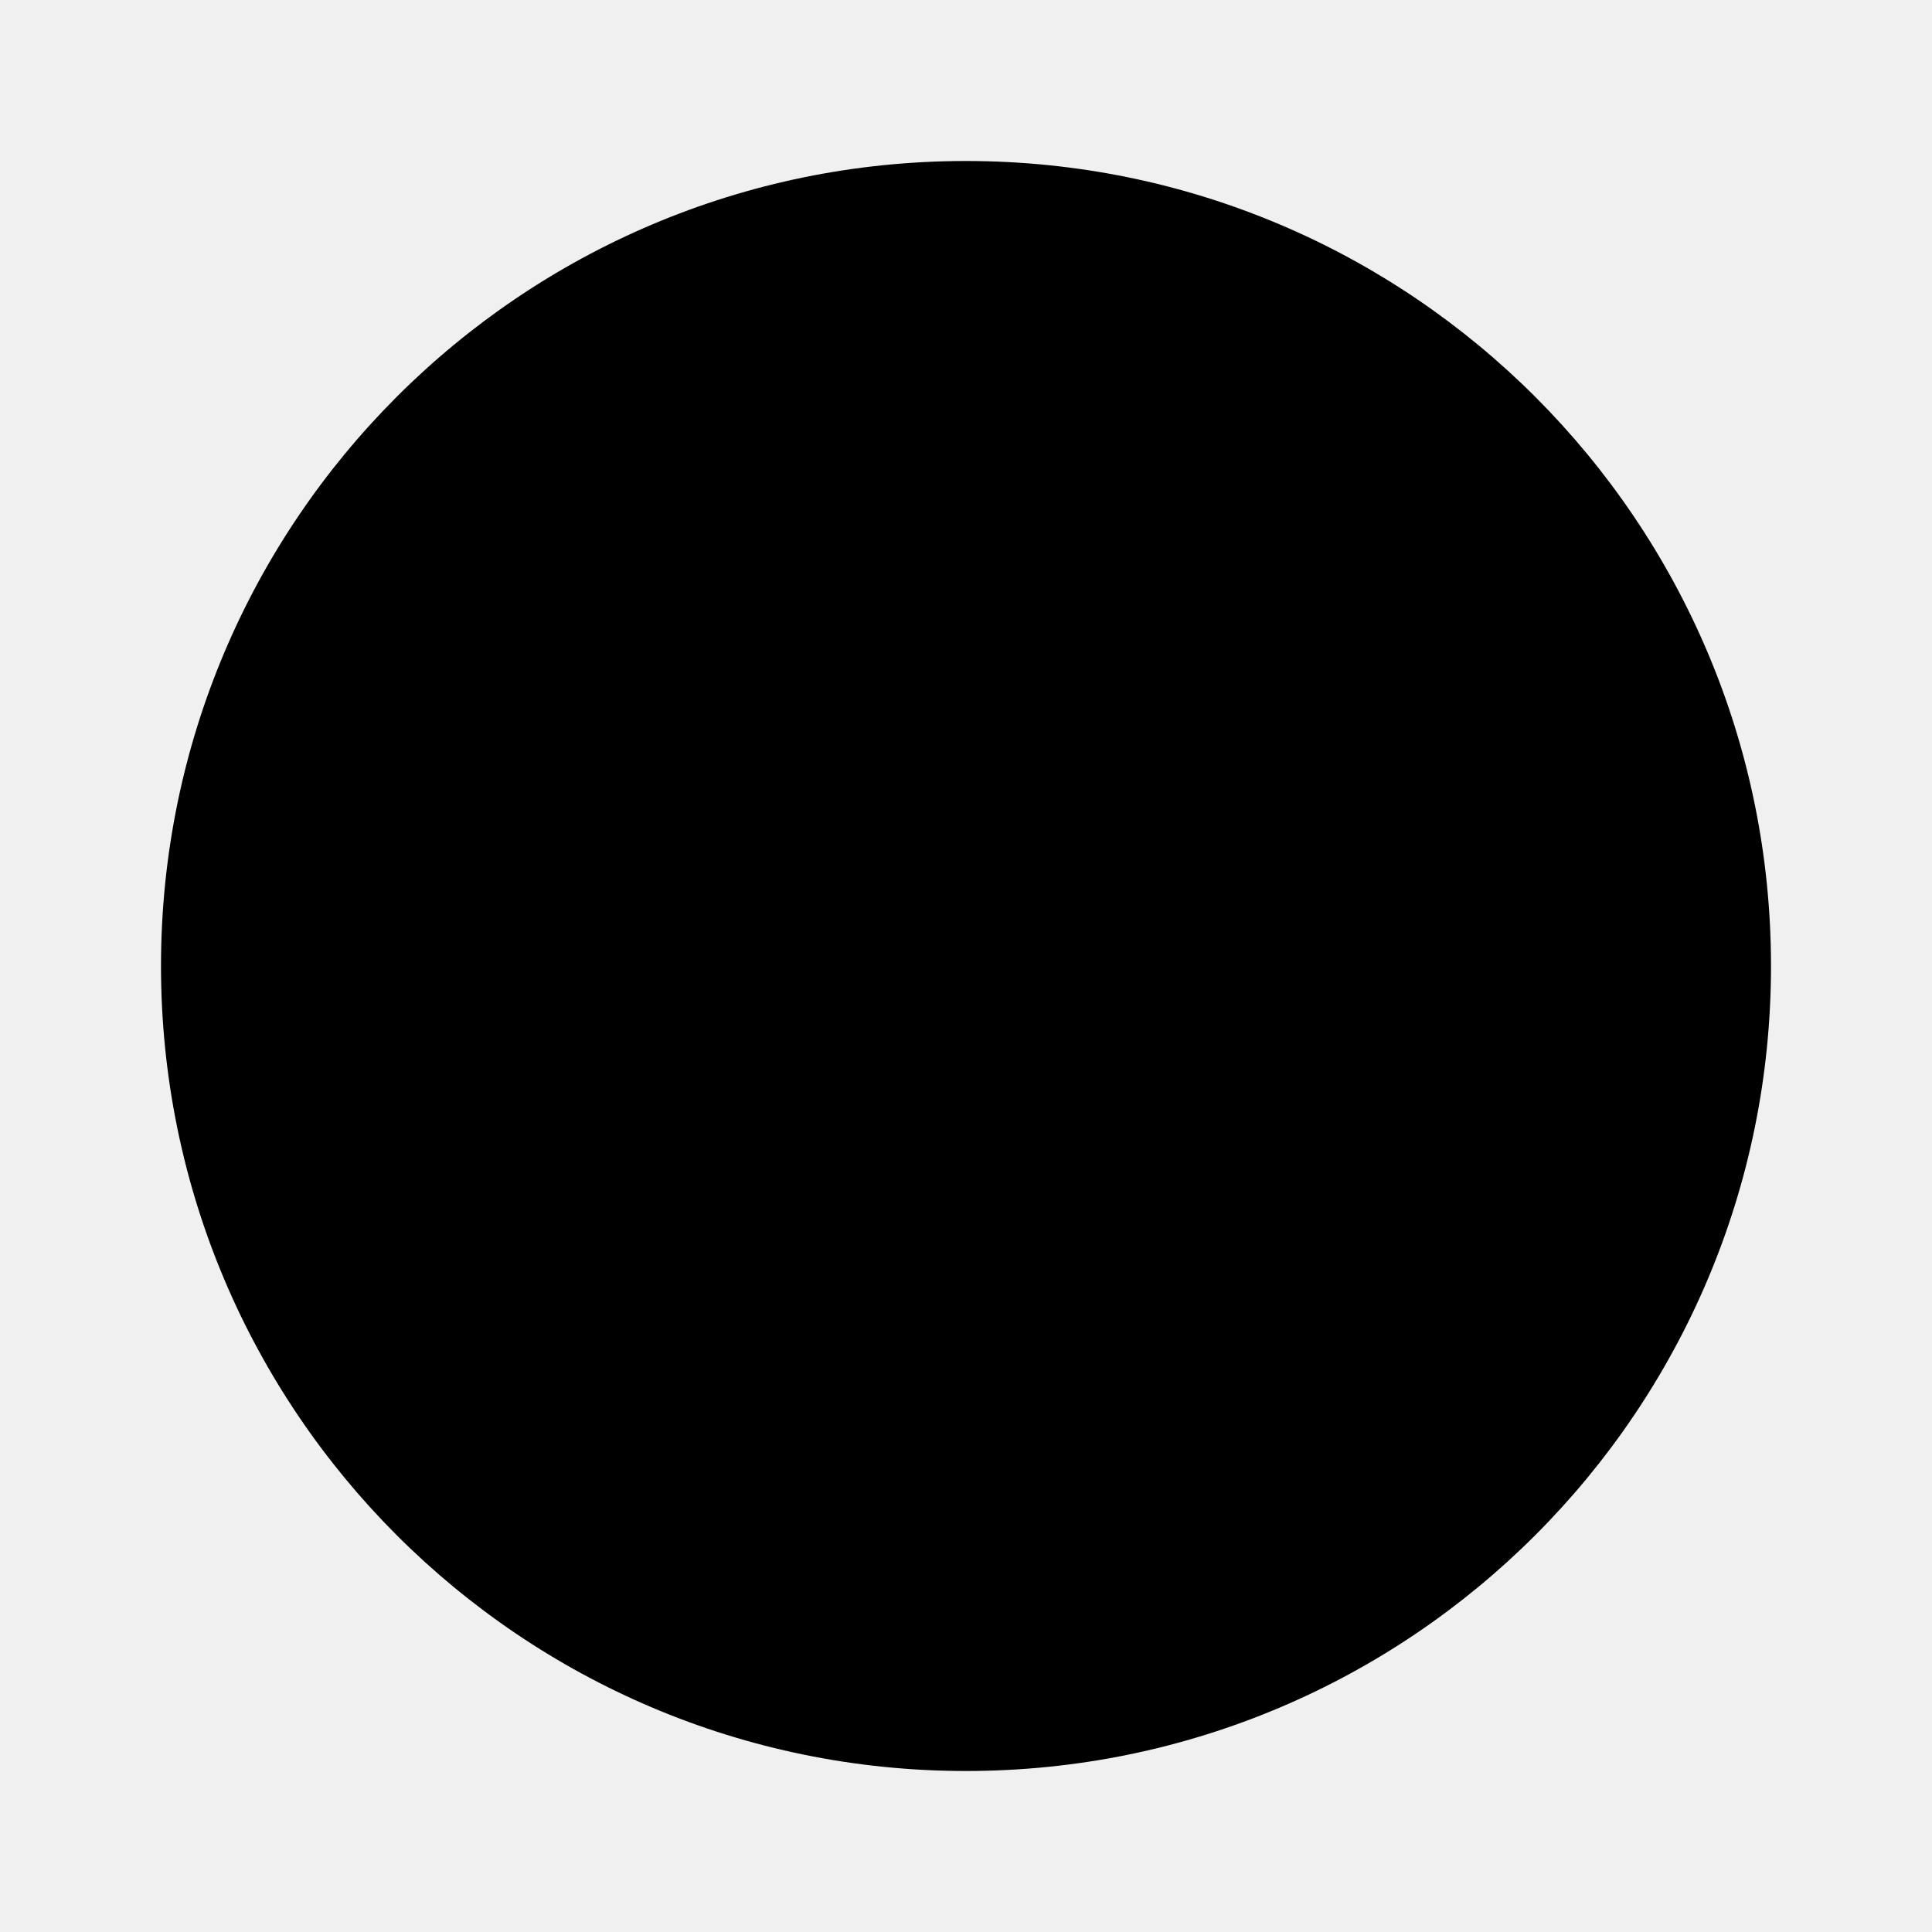
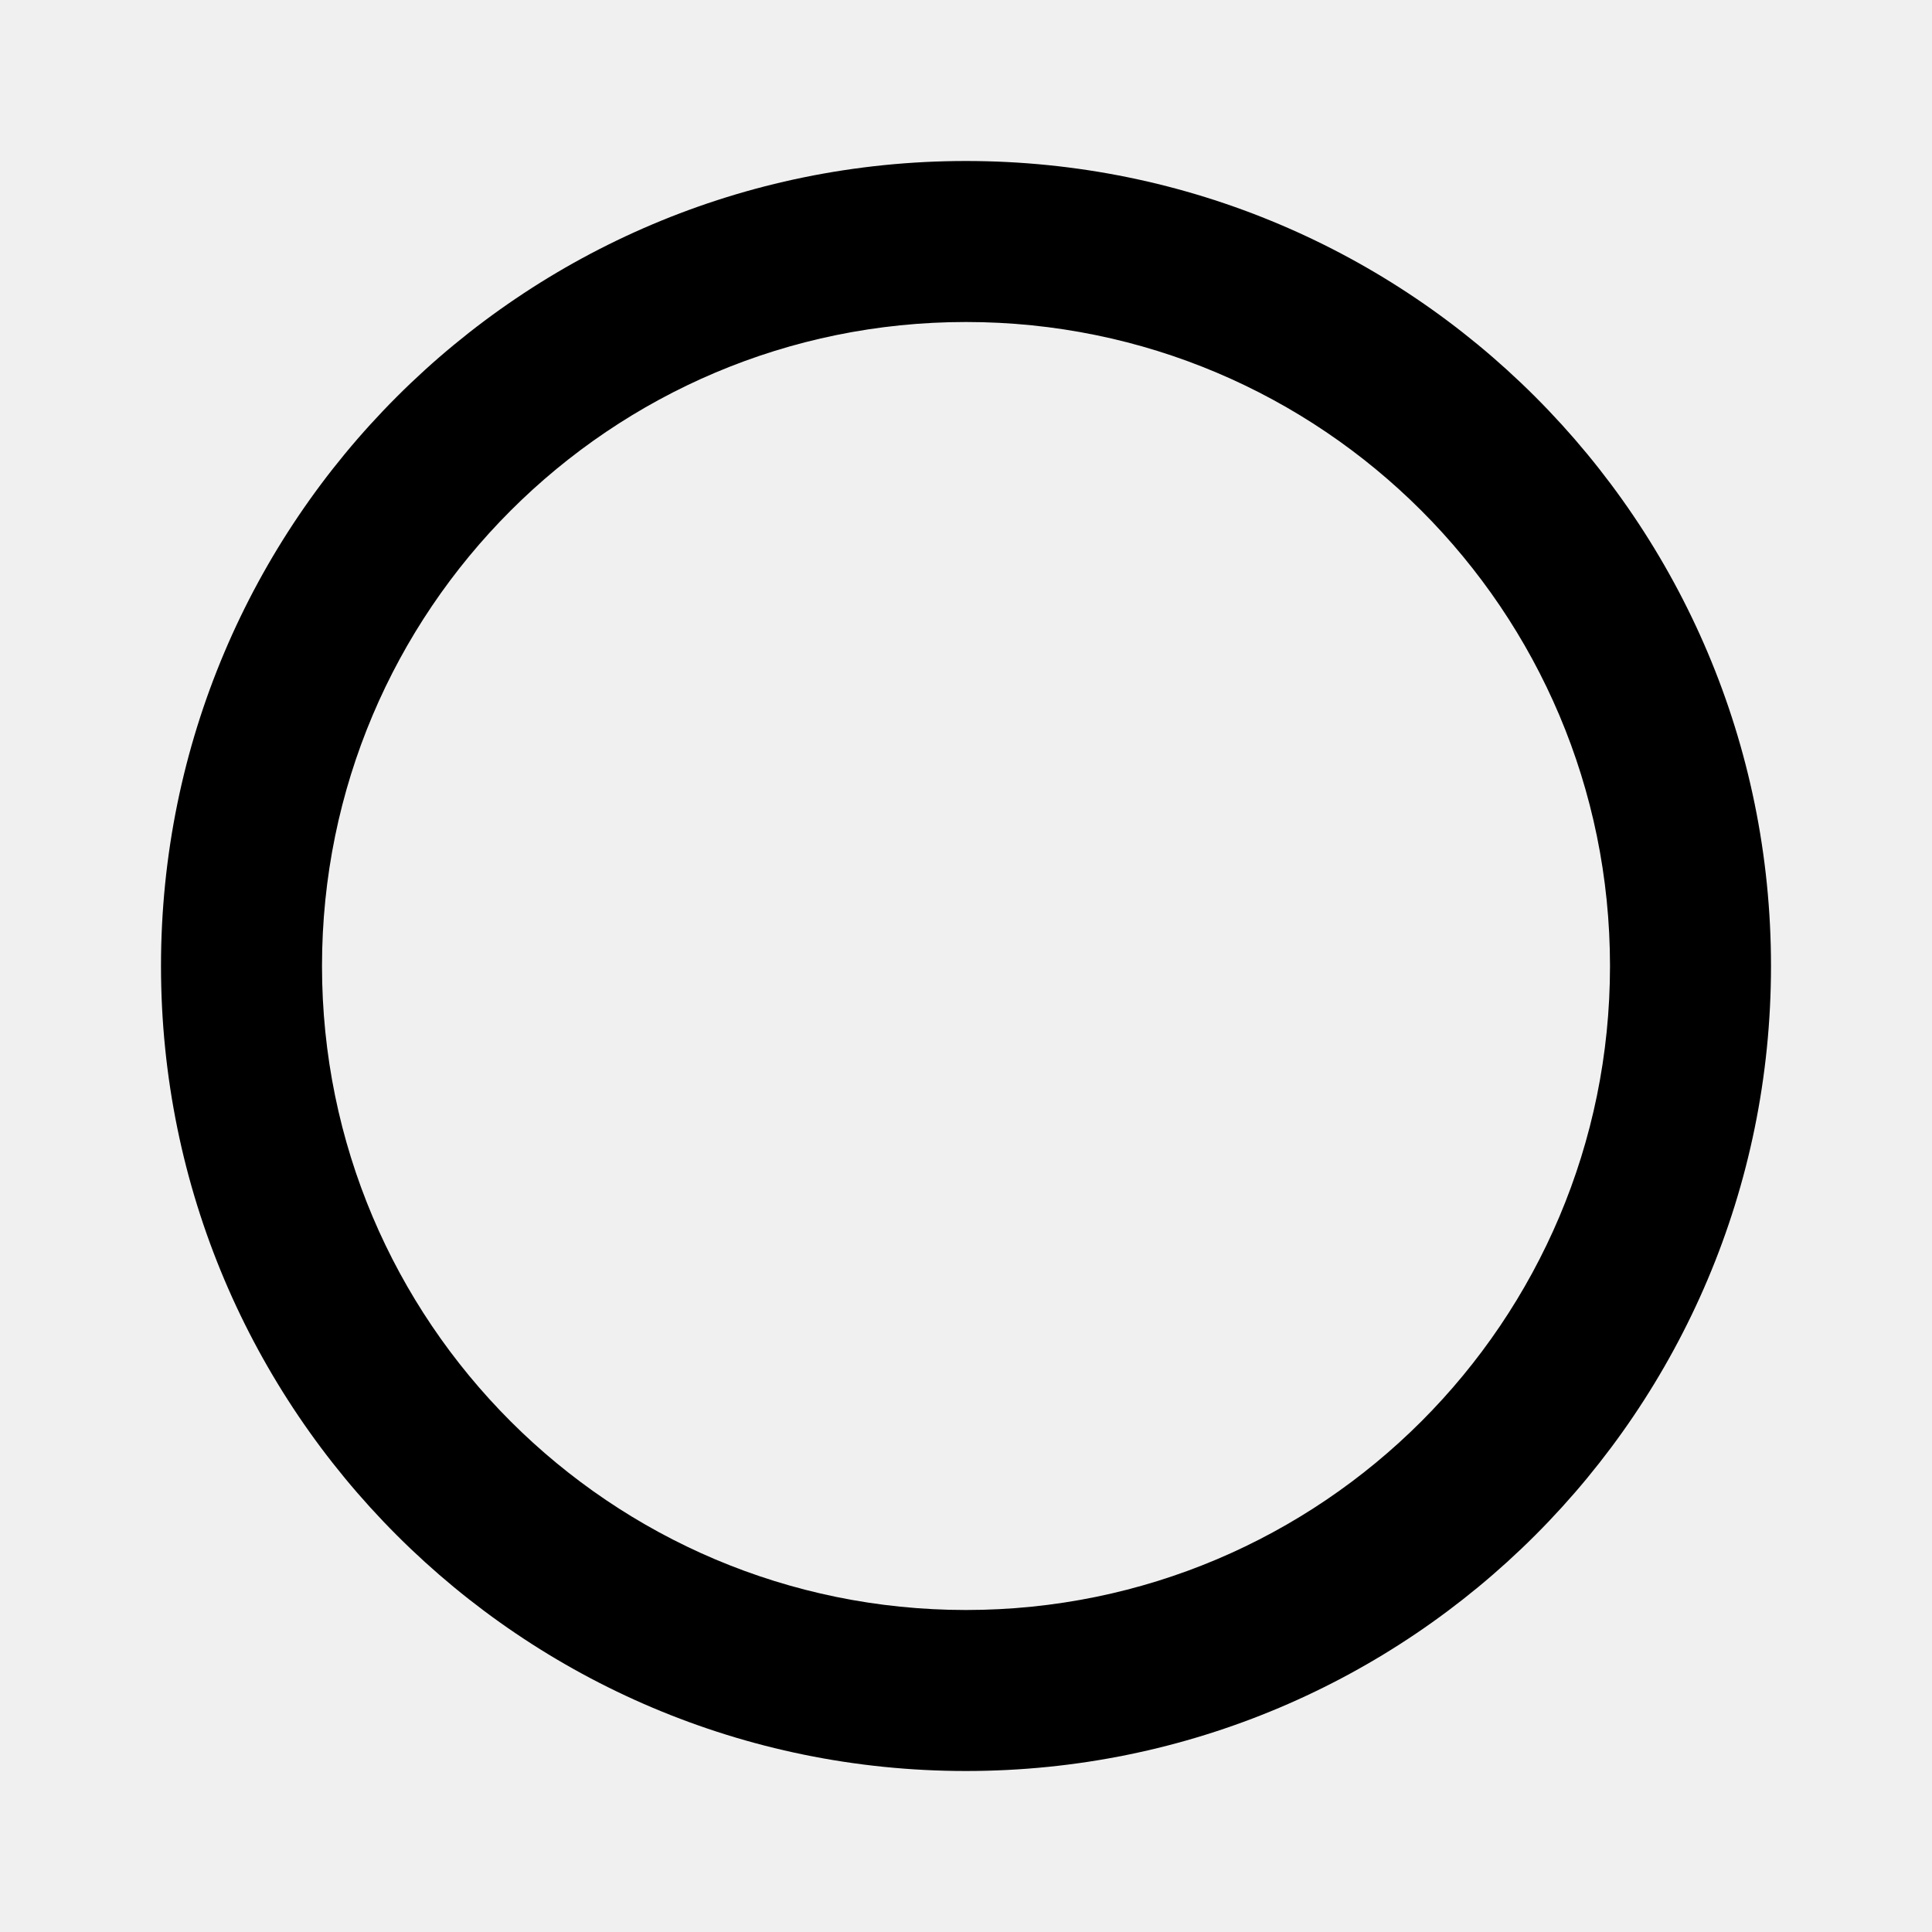
<svg xmlns="http://www.w3.org/2000/svg" xmlns:xlink="http://www.w3.org/1999/xlink" width="24px" height="24px" viewBox="0 0 24 24" version="1.1">
  <defs>
-     <path d="M12,2 C6.476,2 2,6.478 2,12 C2,17.523 6.476,22 12,22 C17.523,22 22,17.523 22,12 C22,6.478 17.523,2 12,2 L12,2 Z" id="path-1" />
+     <path d="M22,12 C22,6.477 17.523,2 12,2 C6.477,2 2,6.477 2,12 C2,17.523 6.477,22 12,22 C17.523,22 22,17.523 22,12 Z M4,12 C4,7.582 7.582,4 12,4 C16.418,4 20,7.582 20,12 C20,16.418 16.418,20 12,20 C7.582,20 4,16.418 4,12 Z" id="path-1" />
  </defs>
  <g id="circle" stroke="none" stroke-width="1" fill="none" fill-rule="evenodd">
    <mask id="mask-2" fill="white">
      <use xlink:href="#path-1" />
    </mask>
-     <use id="Infoicon" fill="#000000" xlink:href="#path-1" />
+     <use id="Mask" fill="#000000" fill-rule="nonzero" xlink:href="#path-1" />
  </g>
</svg>
